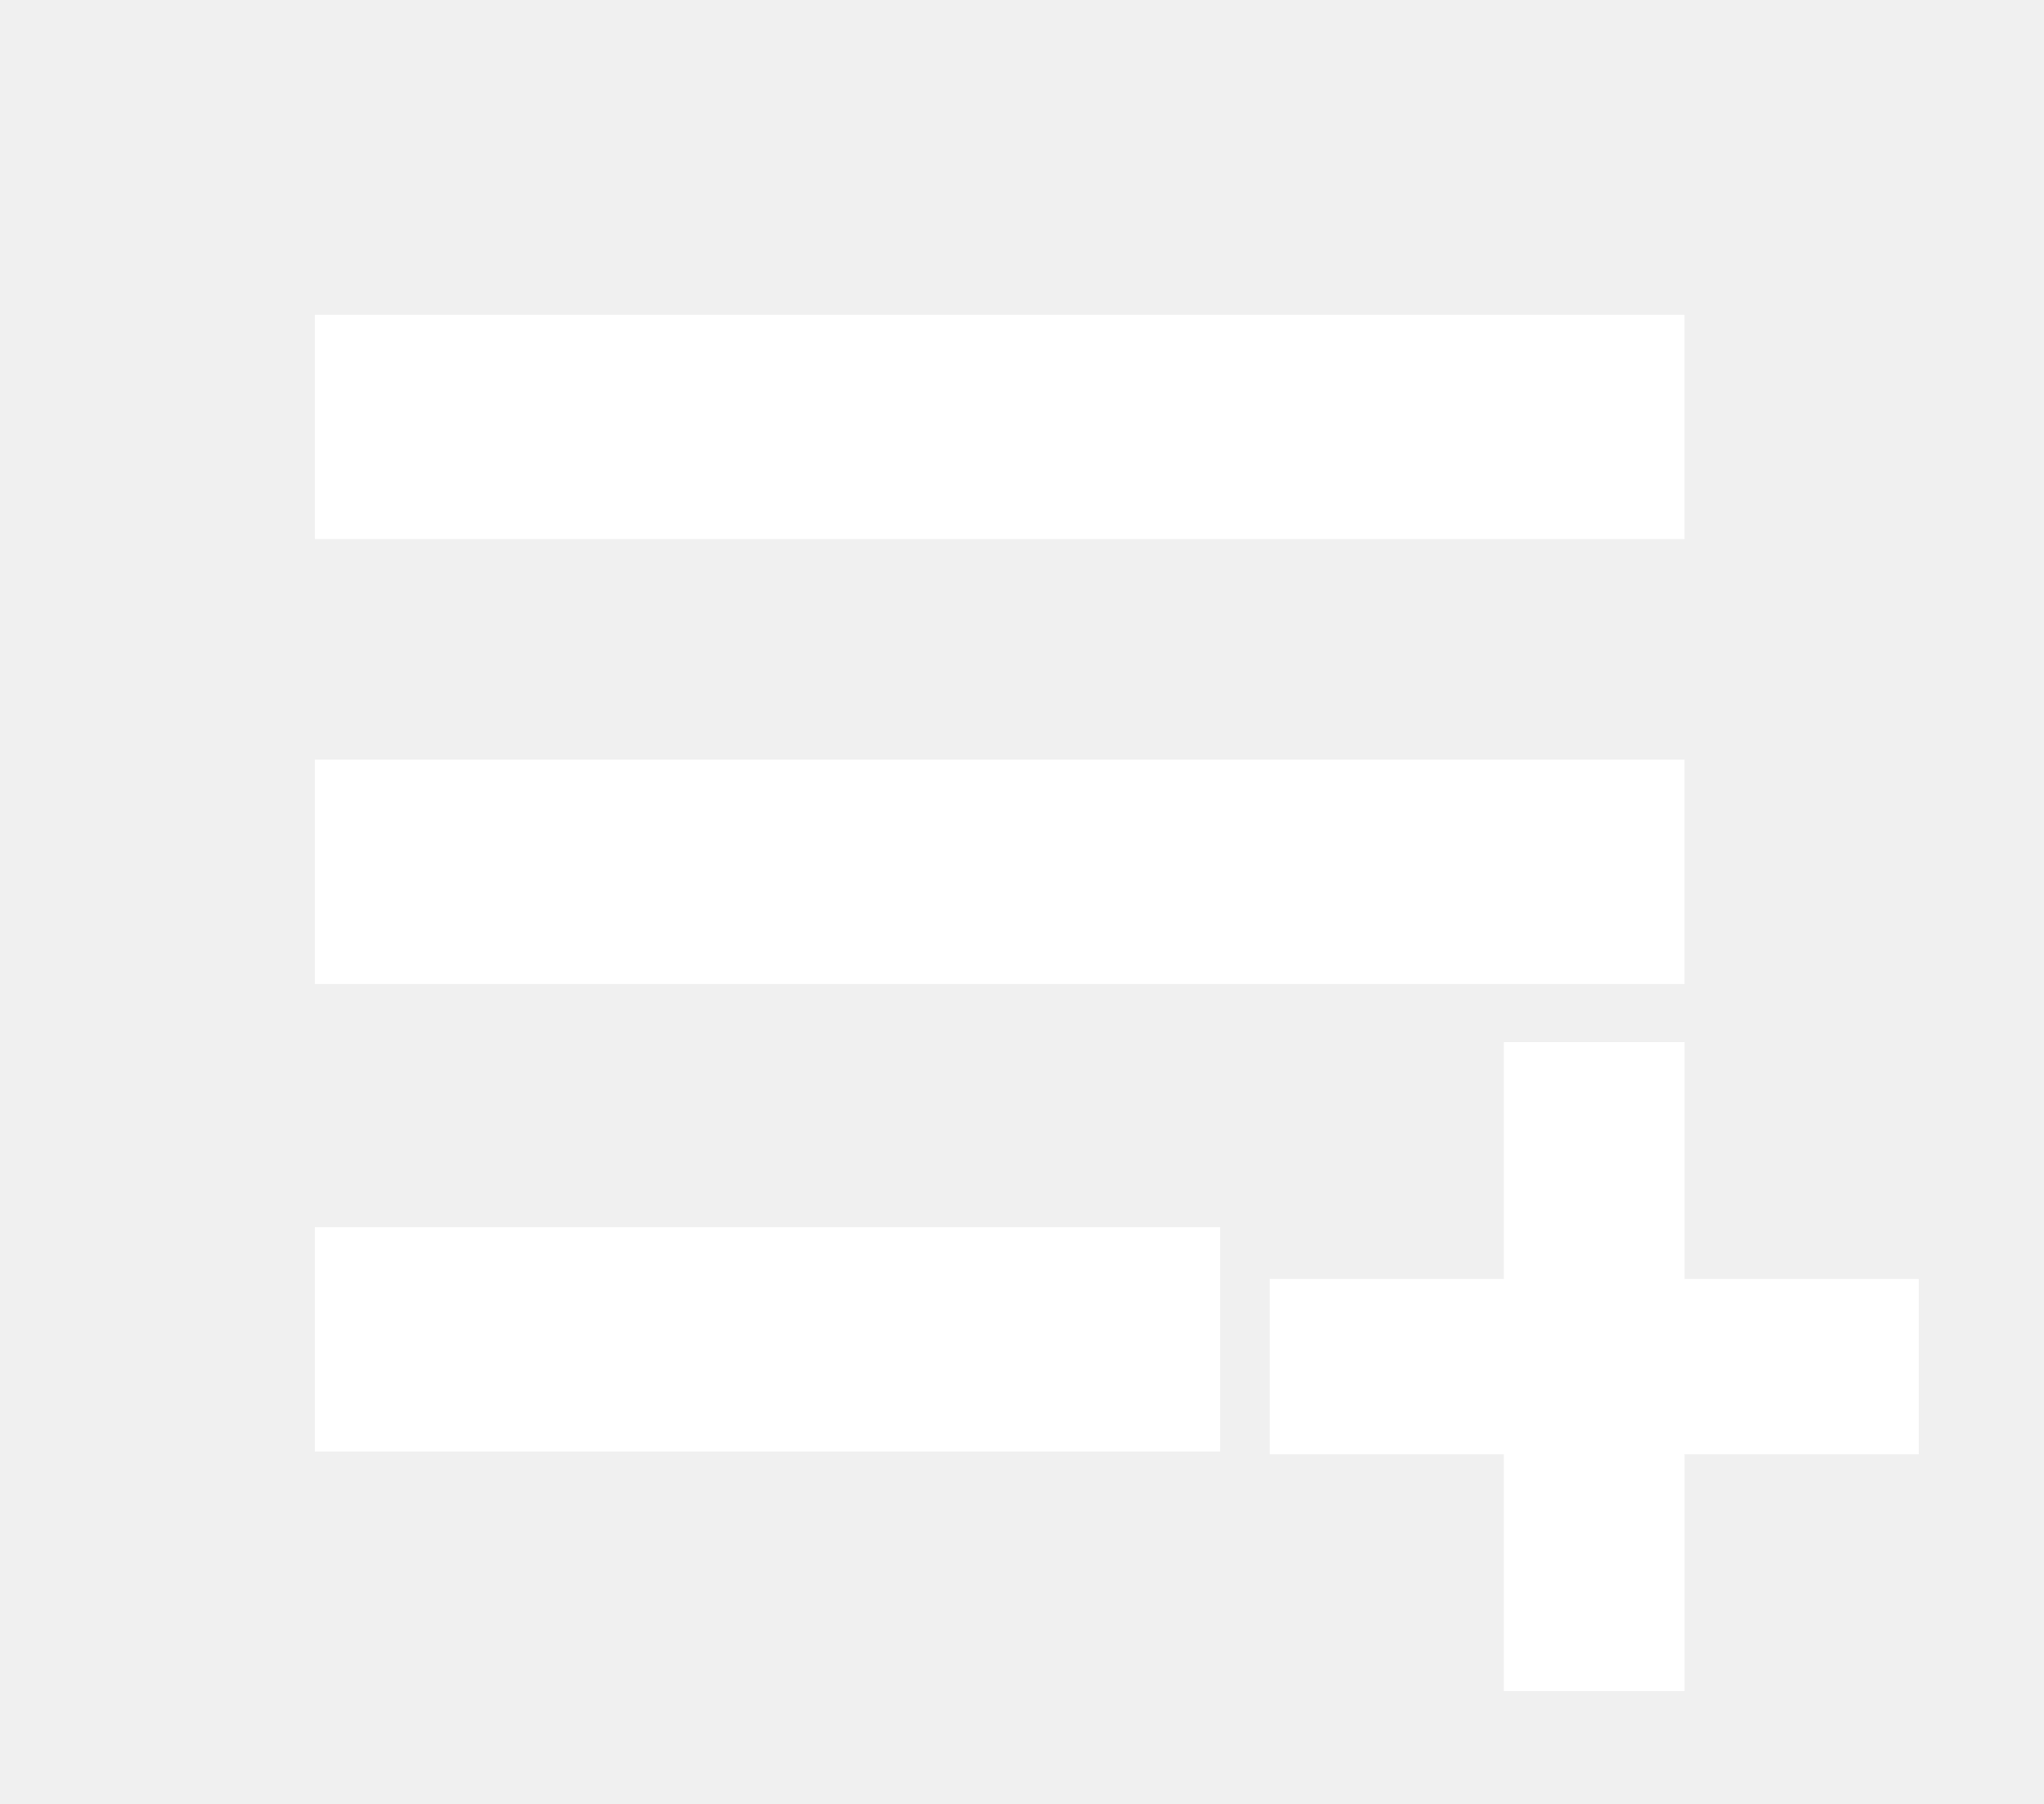
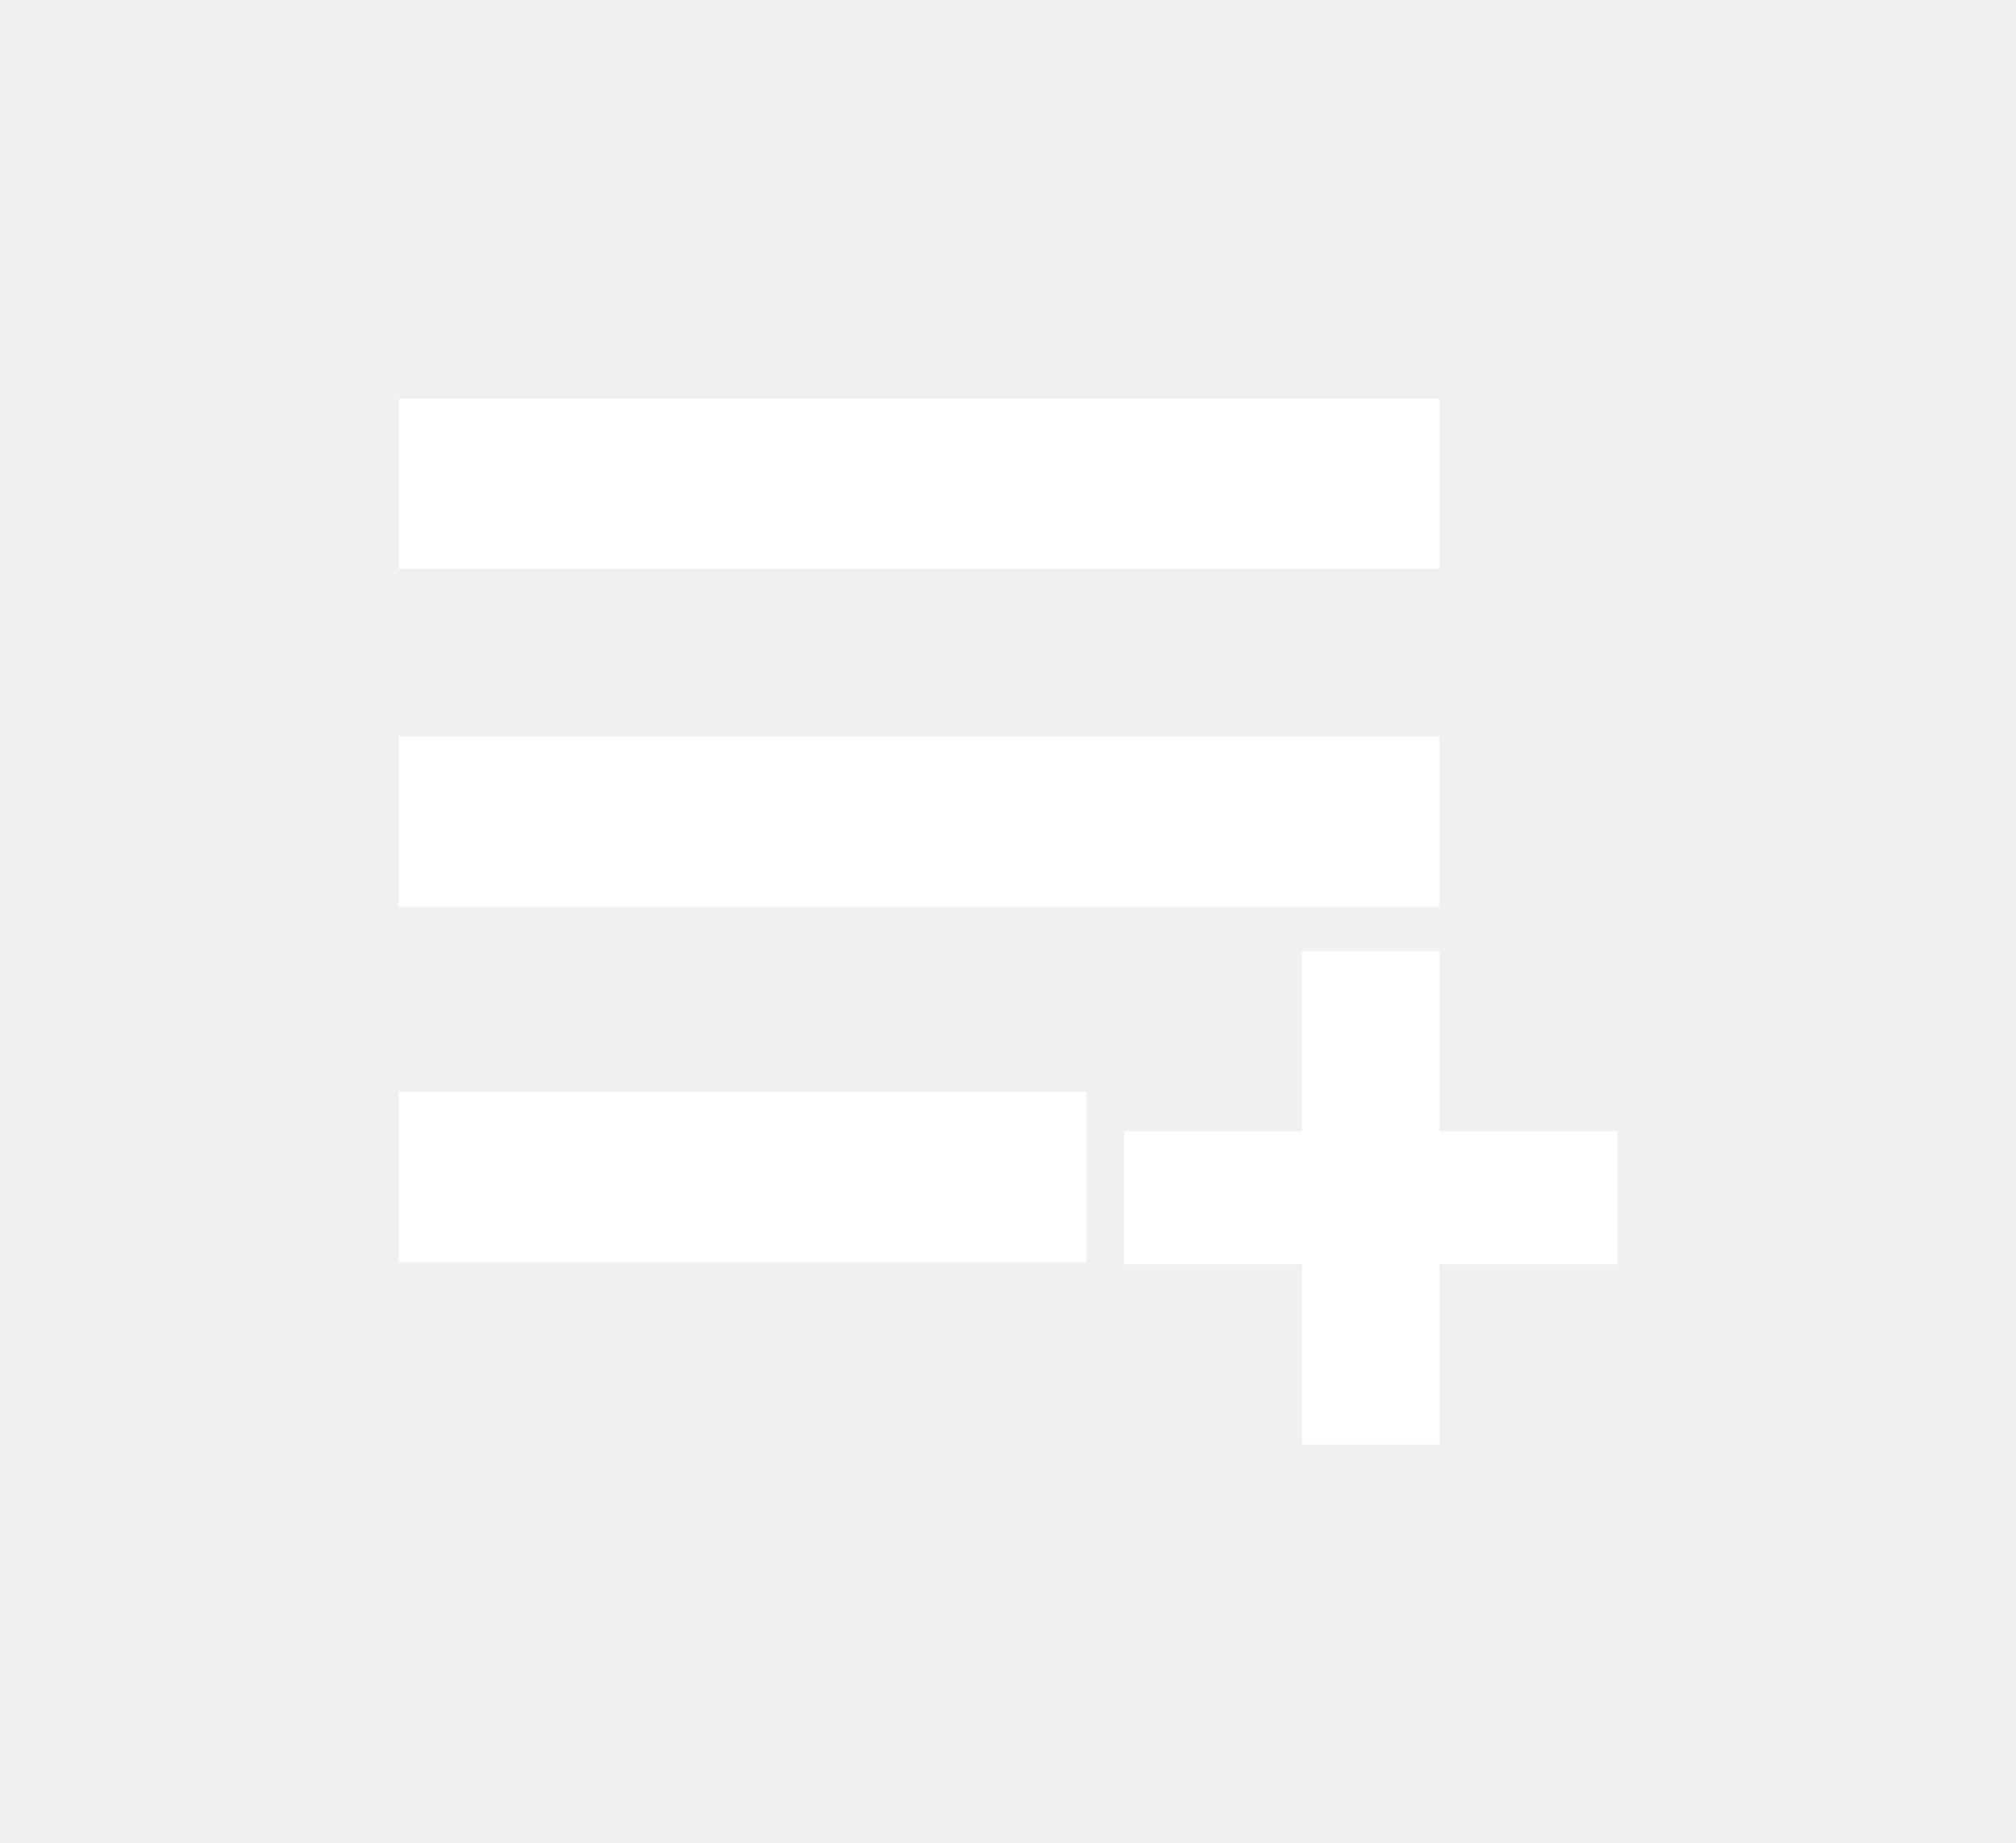
- <svg xmlns="http://www.w3.org/2000/svg" width="97.392mm" height="85.94mm" viewBox="0 0 97.392 85.94" version="1.1" id="svg8">
+ <svg xmlns="http://www.w3.org/2000/svg" width="126.424mm" height="115.601mm" viewBox="0 0 126.424 115.601" version="1.1" id="svg8">
  <defs id="defs2" />
-   <g id="layer1" transform="translate(13.48809,13.73462)">
+   <g id="layer1" transform="translate(23.4881,23.73462)">
    <rect style="opacity:1;vector-effect:none;fill:#ffffff;fill-opacity:1;stroke:none;stroke-width:5.887;stroke-linecap:round;stroke-linejoin:round;stroke-miterlimit:4;stroke-dasharray:none;stroke-dashoffset:0;stroke-opacity:1;paint-order:stroke fill markers" id="rect814" width="65.265" height="10.691" x="1.512" y="1.265" />
    <g id="g890" transform="matrix(0.9684353,0,0,0.9684353,-0.03019107,0.9828402)" style="fill:#ffffff">
      <rect y="47.748" x="48.569" height="8.626" width="31.939" id="rect837" style="opacity:1;vector-effect:none;fill:#ffffff;fill-opacity:1;stroke:none;stroke-width:6.079;stroke-linecap:round;stroke-linejoin:round;stroke-miterlimit:4;stroke-dasharray:none;stroke-dashoffset:0;stroke-opacity:1;paint-order:stroke fill markers" />
      <rect transform="rotate(90)" y="-68.985" x="36.092" height="8.893" width="31.939" id="rect837-7" style="opacity:1;vector-effect:none;fill:#ffffff;fill-opacity:1;stroke:none;stroke-width:6.079;stroke-linecap:round;stroke-linejoin:round;stroke-miterlimit:4;stroke-dasharray:none;stroke-dashoffset:0;stroke-opacity:1;paint-order:stroke fill markers" />
    </g>
    <rect style="opacity:1;vector-effect:none;fill:#ffffff;fill-opacity:1;stroke:none;stroke-width:5.887;stroke-linecap:round;stroke-linejoin:round;stroke-miterlimit:4;stroke-dasharray:none;stroke-dashoffset:0;stroke-opacity:1;paint-order:stroke fill markers" id="rect814-5" width="43.135" height="10.691" x="1.512" y="44.749" />
    <rect style="opacity:1;vector-effect:none;fill:#ffffff;fill-opacity:1;stroke:none;stroke-width:5.887;stroke-linecap:round;stroke-linejoin:round;stroke-miterlimit:4;stroke-dasharray:none;stroke-dashoffset:0;stroke-opacity:1;paint-order:stroke fill markers" id="rect814-5-3" width="65.265" height="10.691" x="1.512" y="22.473" />
  </g>
</svg>
